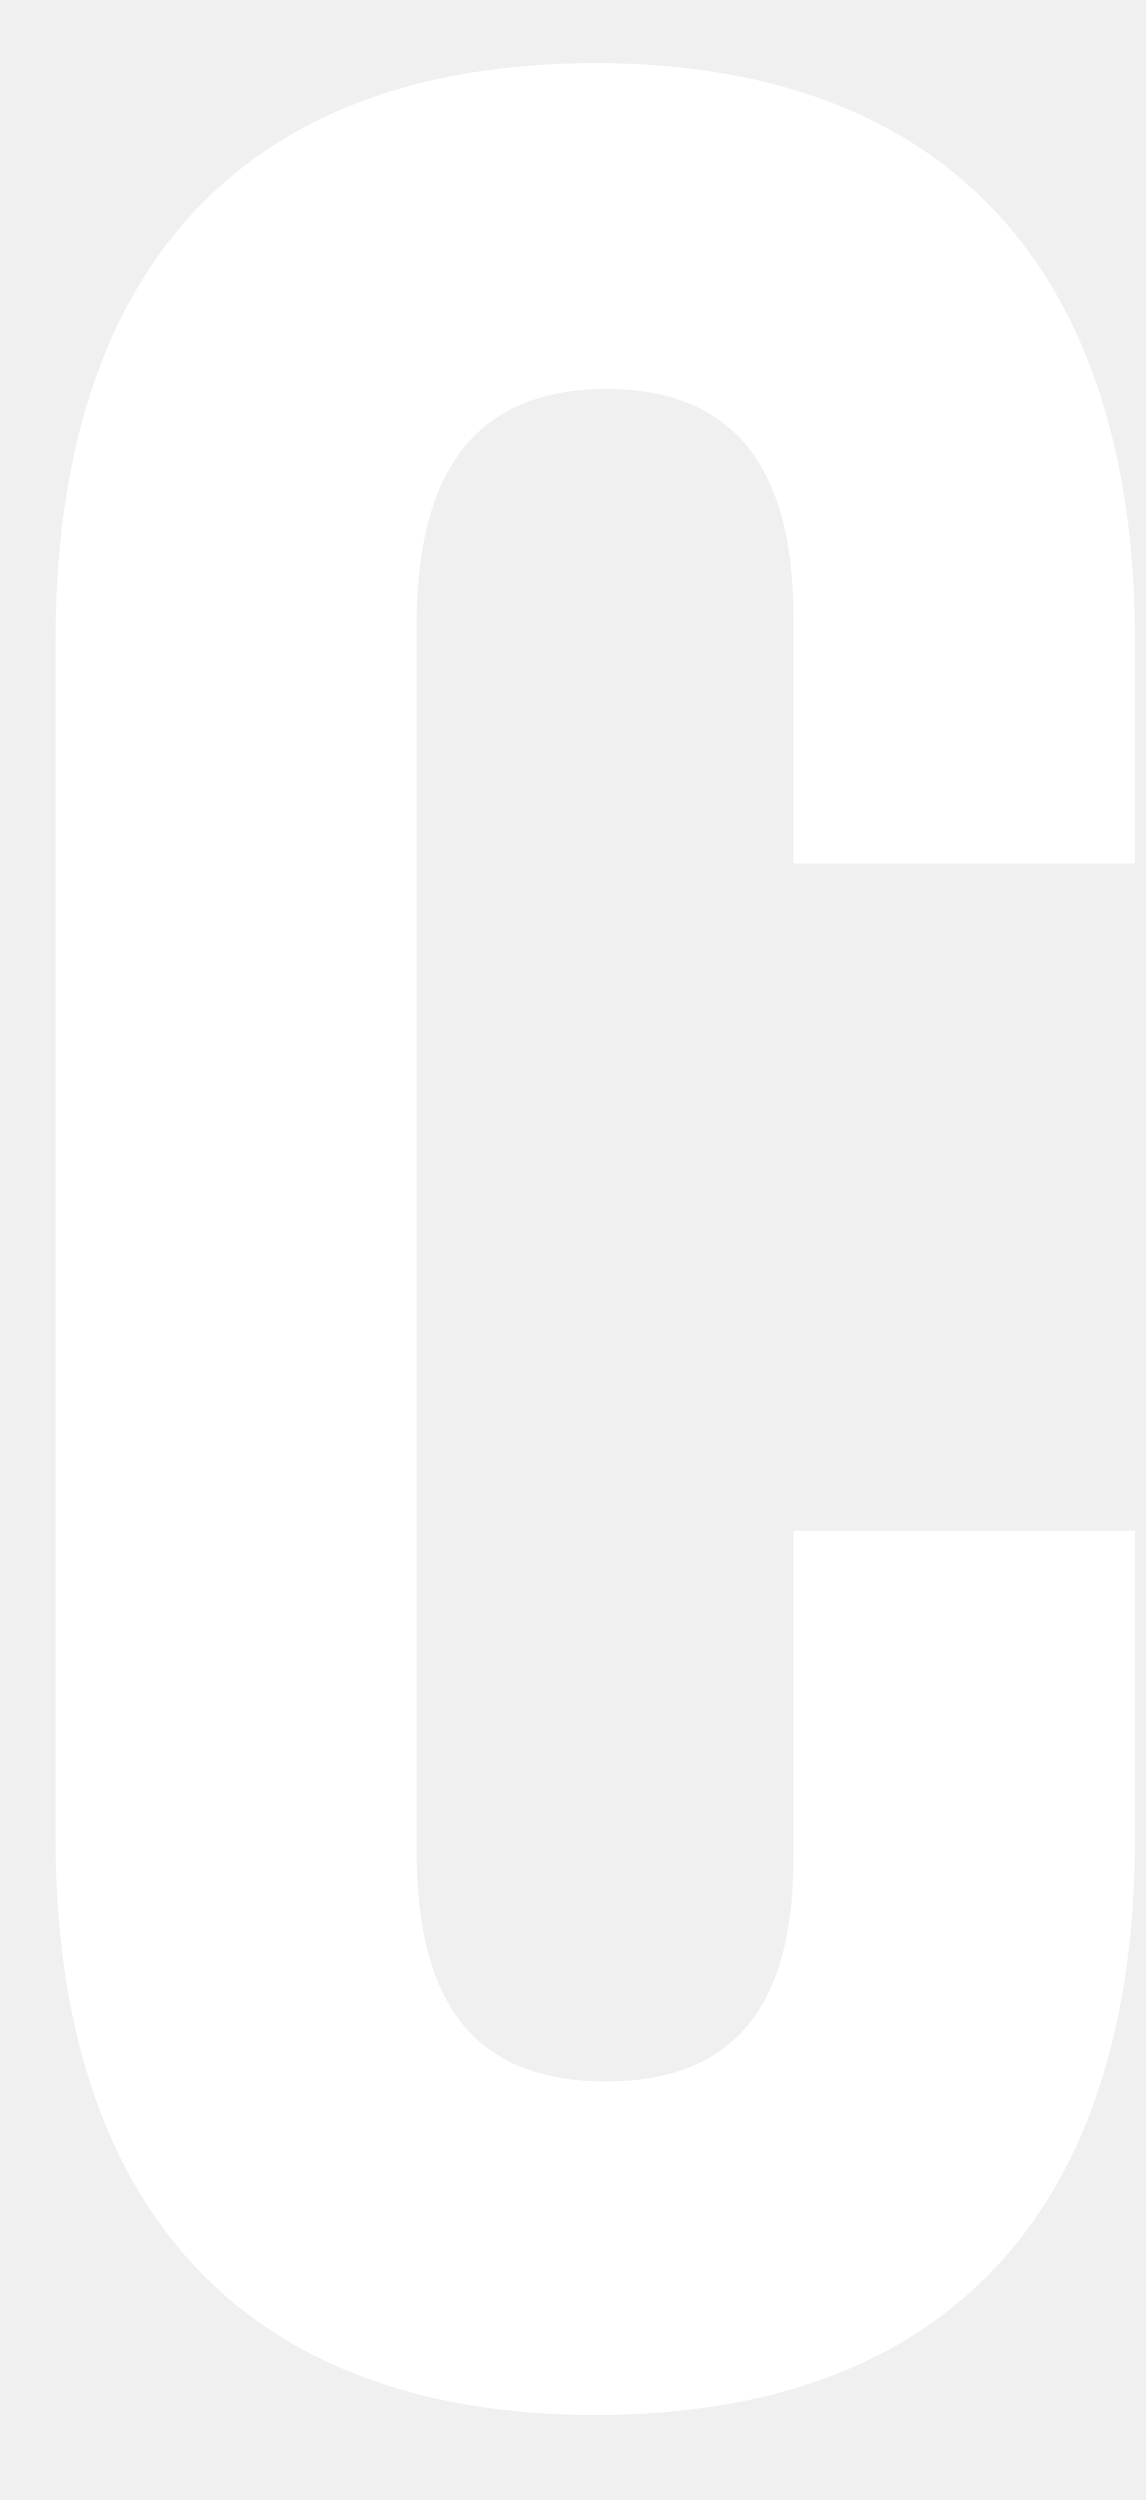
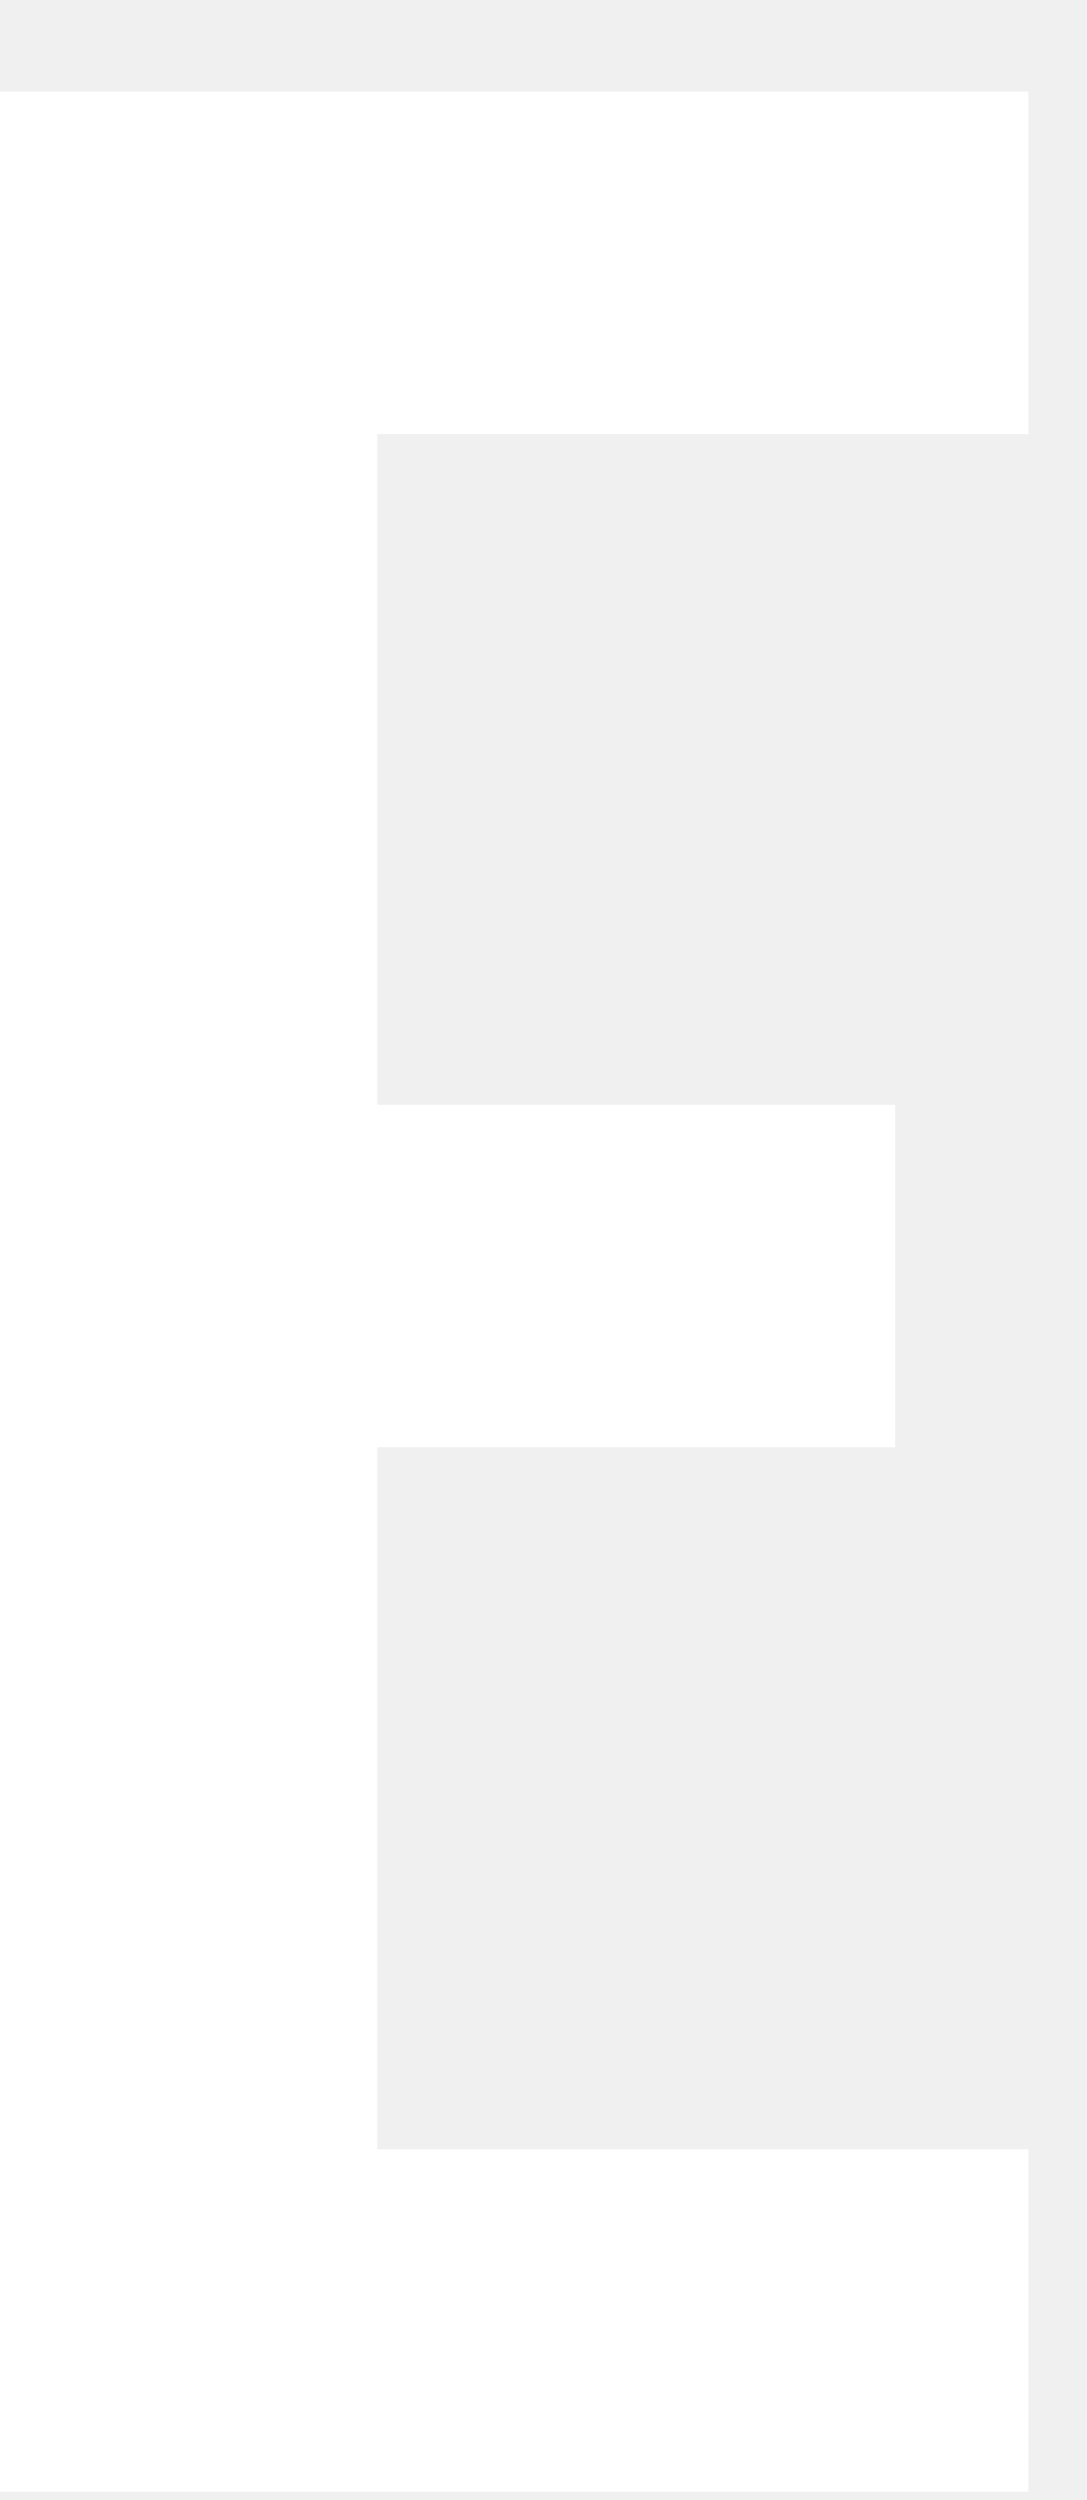
- <svg xmlns="http://www.w3.org/2000/svg" version="1.1" width="11px" height="24px">
-   <g transform="matrix(1 0 0 1 -338 -24 )">
-     <path d="M 7.617 14.696  L 10.896 14.696  L 10.896 17.637  C 10.896 21.177  9.126 23.184  5.715 23.184  C 2.303 23.184  0.533 21.153  0.533 17.637  L 0.533 6.153  C 0.533 2.613  2.303 0.606  5.715 0.606  C 9.126 0.606  10.896 2.637  10.896 6.153  L 10.896 8.289  L 7.617 8.289  L 7.617 5.92  C 7.617 4.333  6.913 3.734  5.82 3.734  C 4.726 3.734  4.022 4.333  4 5.92  L 4 17.847  C 4.022 19.434  4.726 19.982  5.82 19.982  C 6.913 19.982  7.617 19.41  7.617 17.847  L 7.617 14.696  Z " fill-rule="nonzero" fill="#ffffff" stroke="none" transform="matrix(1 0 0 1 338 24 )" />
+ <svg xmlns="http://www.w3.org/2000/svg" version="1.1" width="10px" height="23px">
+   <g transform="matrix(1 0 0 1 -351 -24 )">
+     <path d="M 3.471 3.994  L 3.471 10.164  L 8.236 10.164  L 8.236 13.315  L 3.471 13.315  L 3.471 19.773  L 9.461 19.773  L 9.461 22.924  L 0 22.924  L 0 0.843  L 9.461 0.843  L 9.461 3.994  L 3.471 3.994  Z " fill-rule="nonzero" fill="#ffffff" stroke="none" transform="matrix(1 0 0 1 351 24 )" />
  </g>
</svg>
